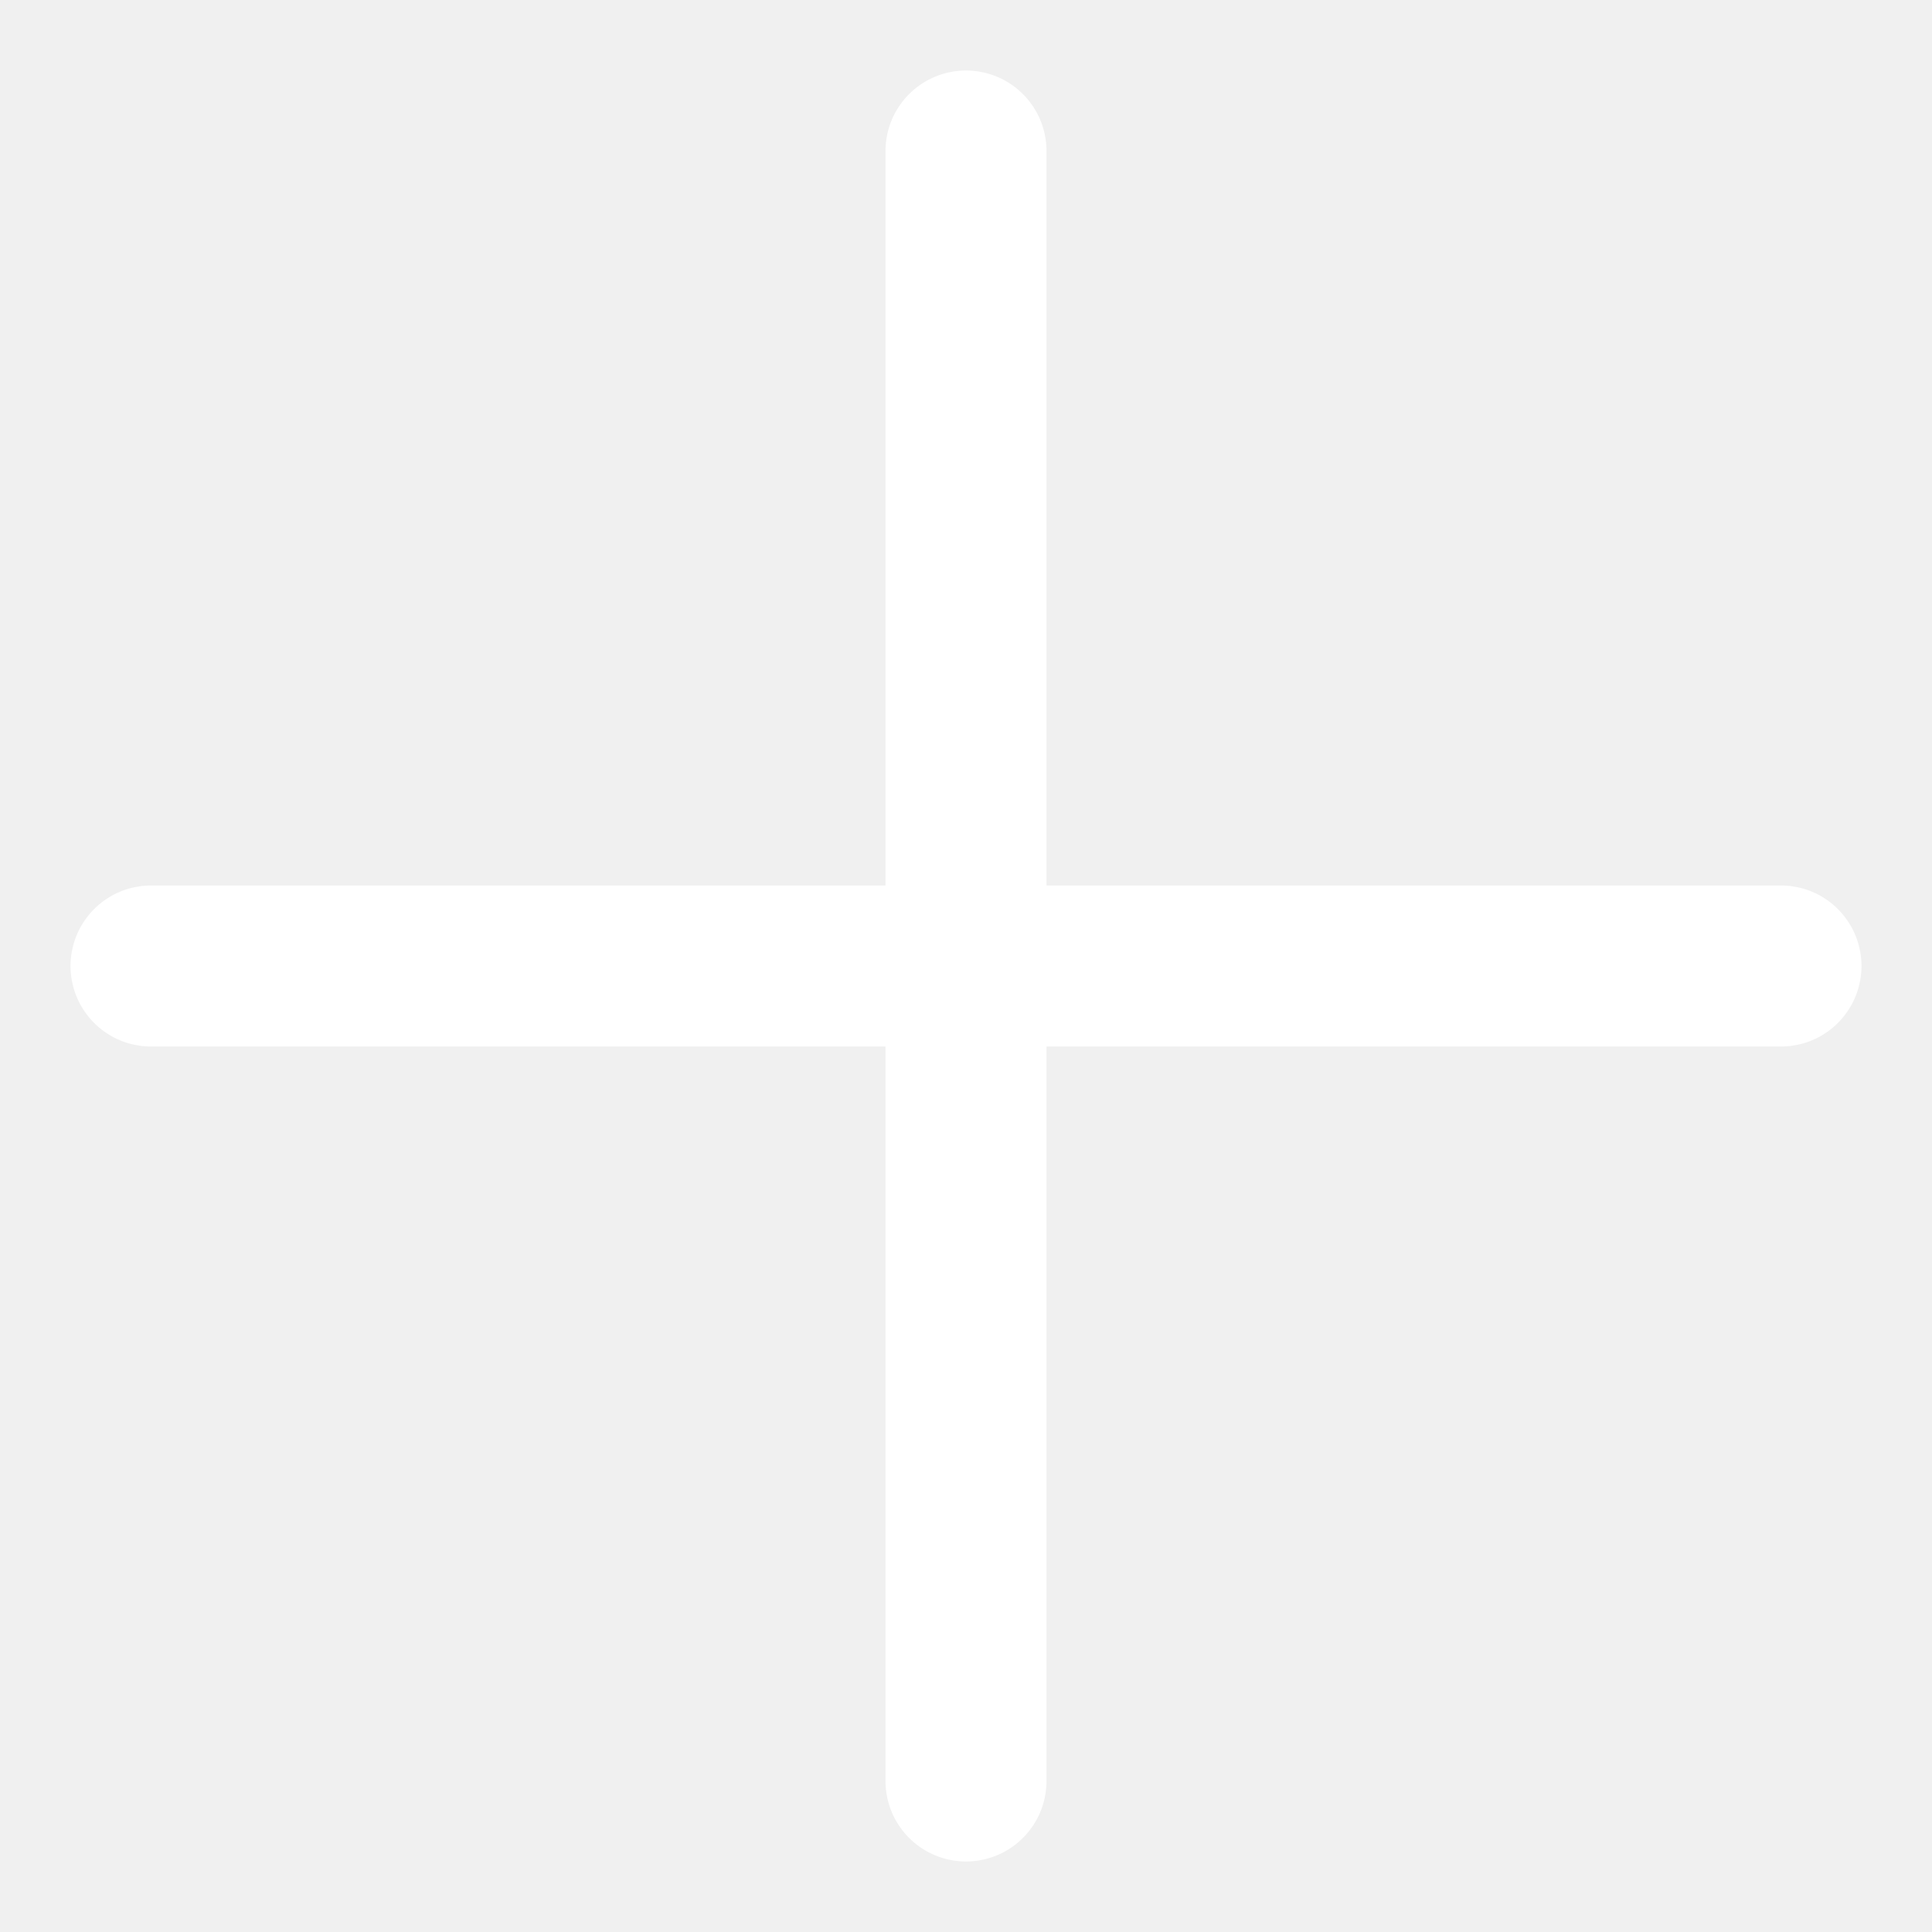
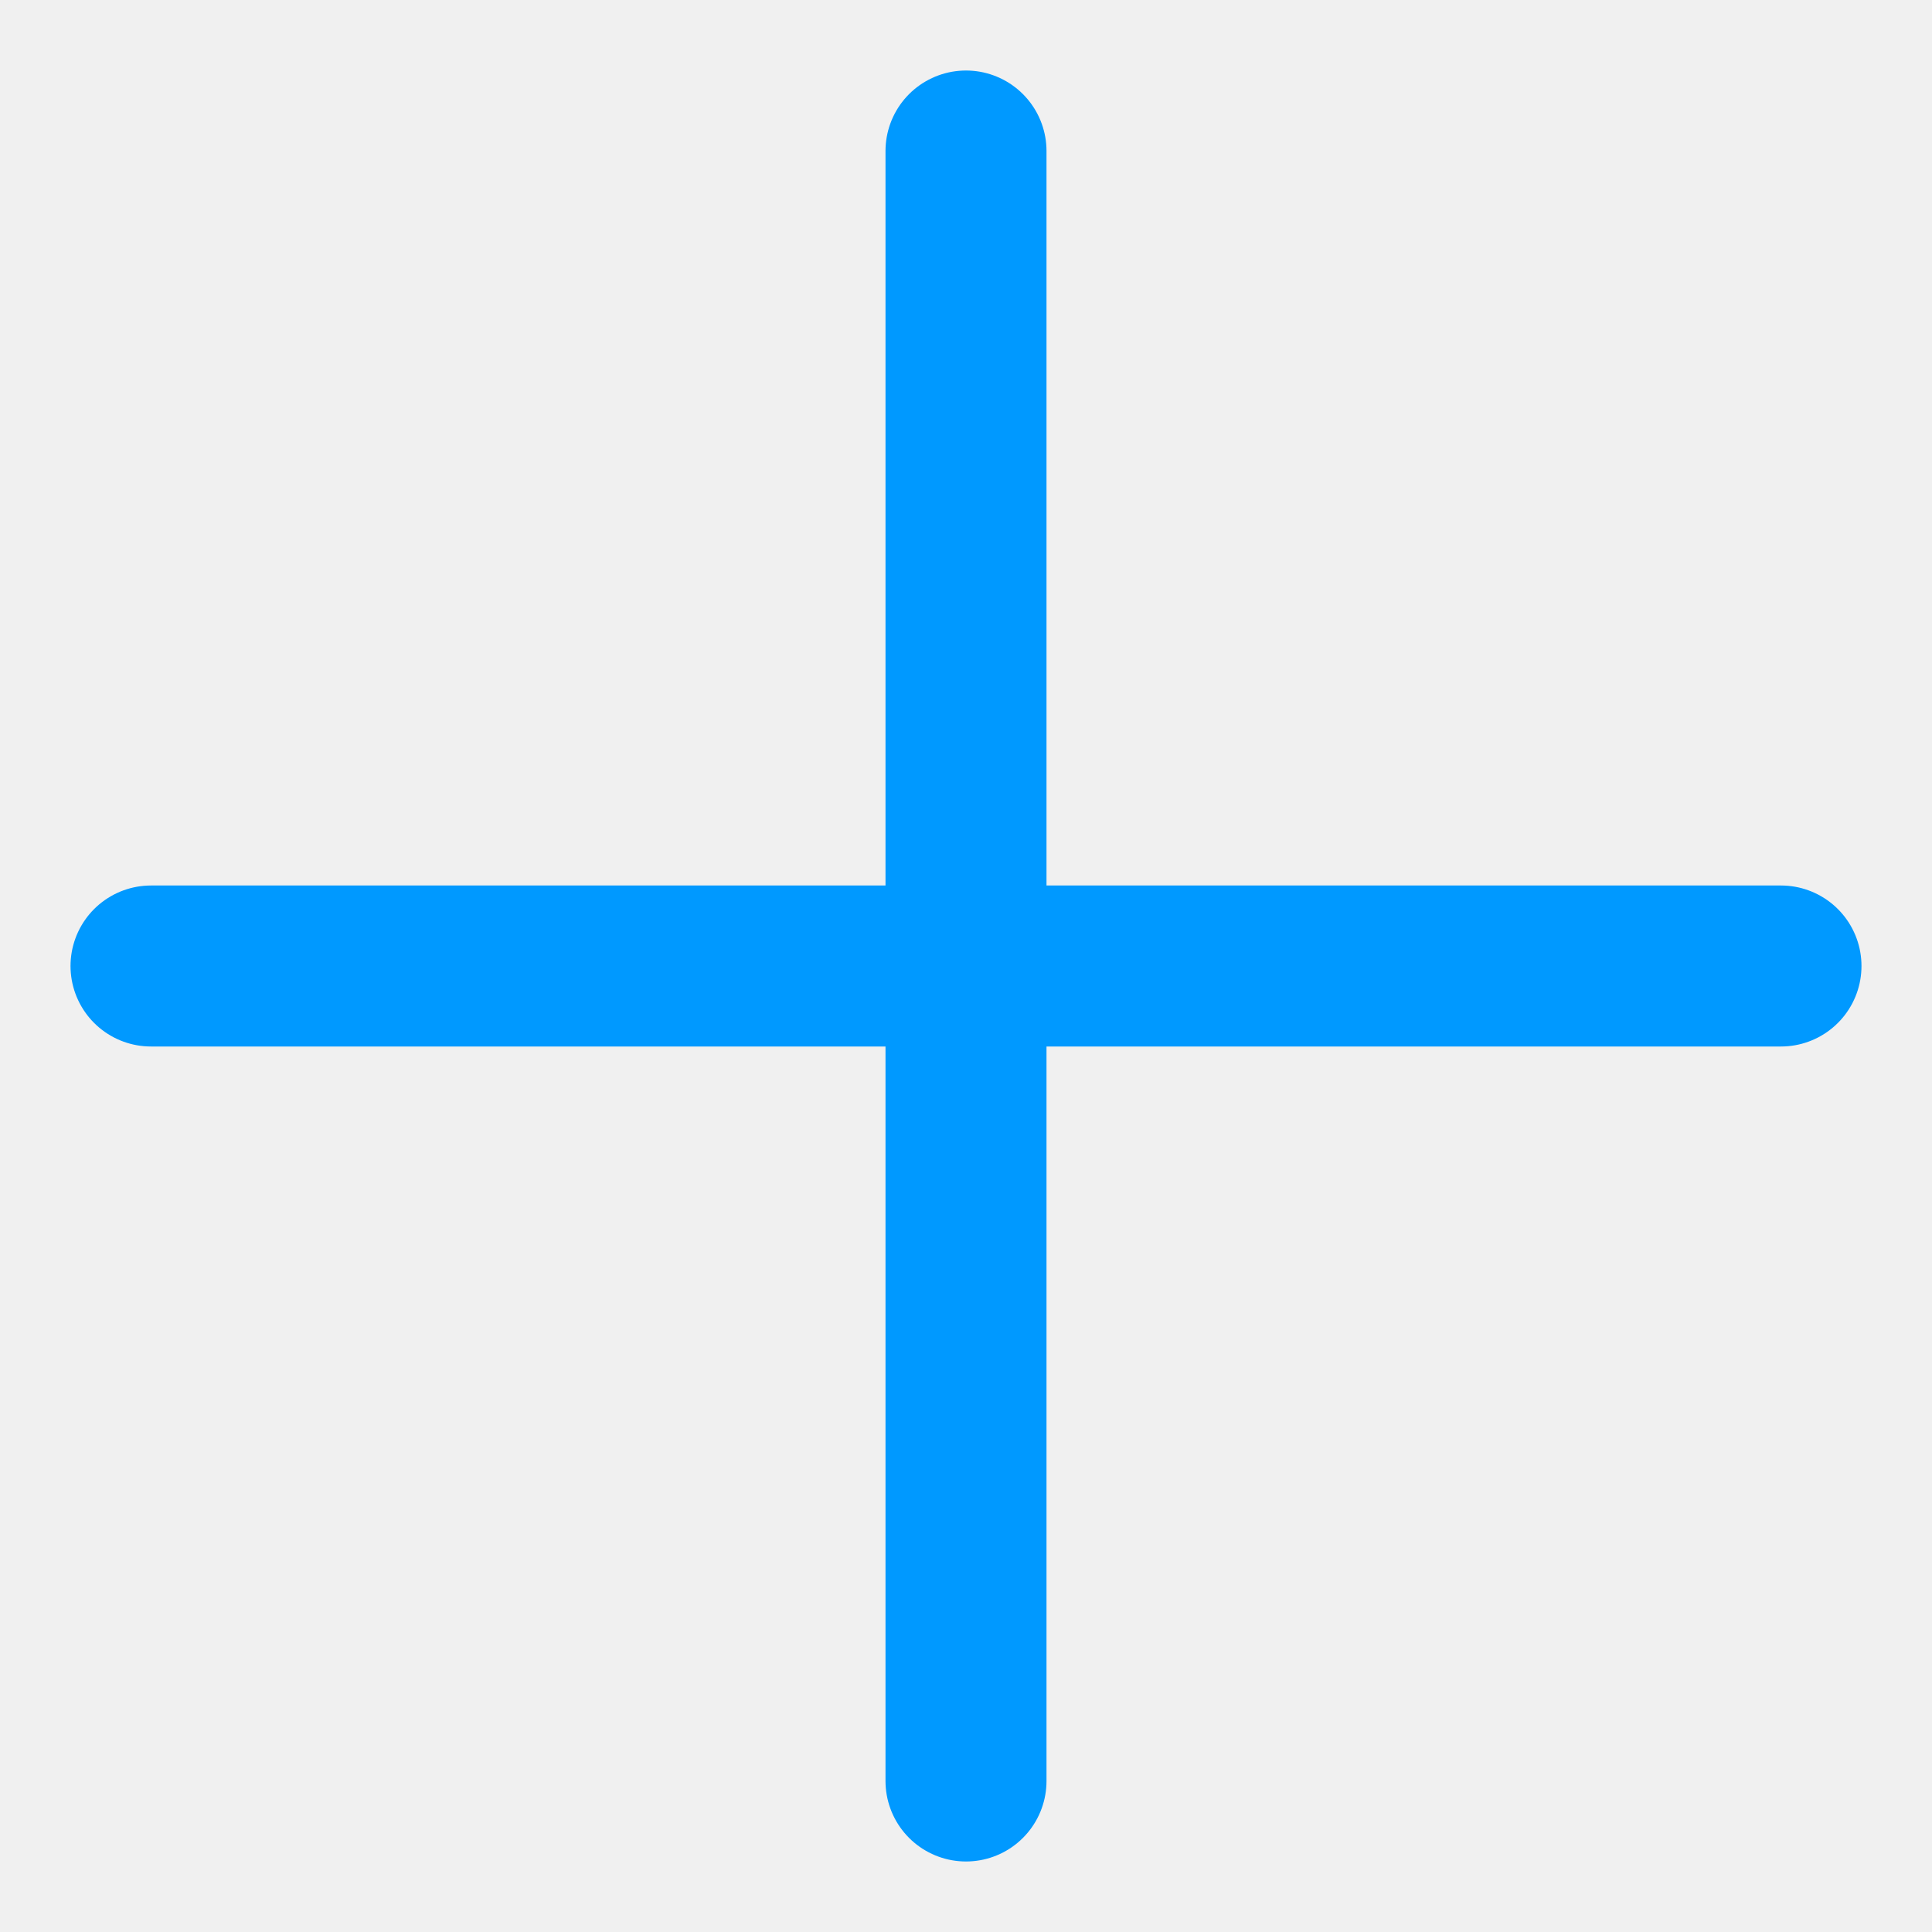
<svg xmlns="http://www.w3.org/2000/svg" width="12" height="12" viewBox="0 0 12 12" fill="none">
-   <path d="M6 0.938V11.062M11.062 6H0.938" stroke="white" stroke-linecap="round" stroke-linejoin="round" />
+   <path d="M6 0.938V11.062M11.062 6H0.938" stroke="#0099FF" stroke-linecap="round" stroke-linejoin="round" />
</svg>
